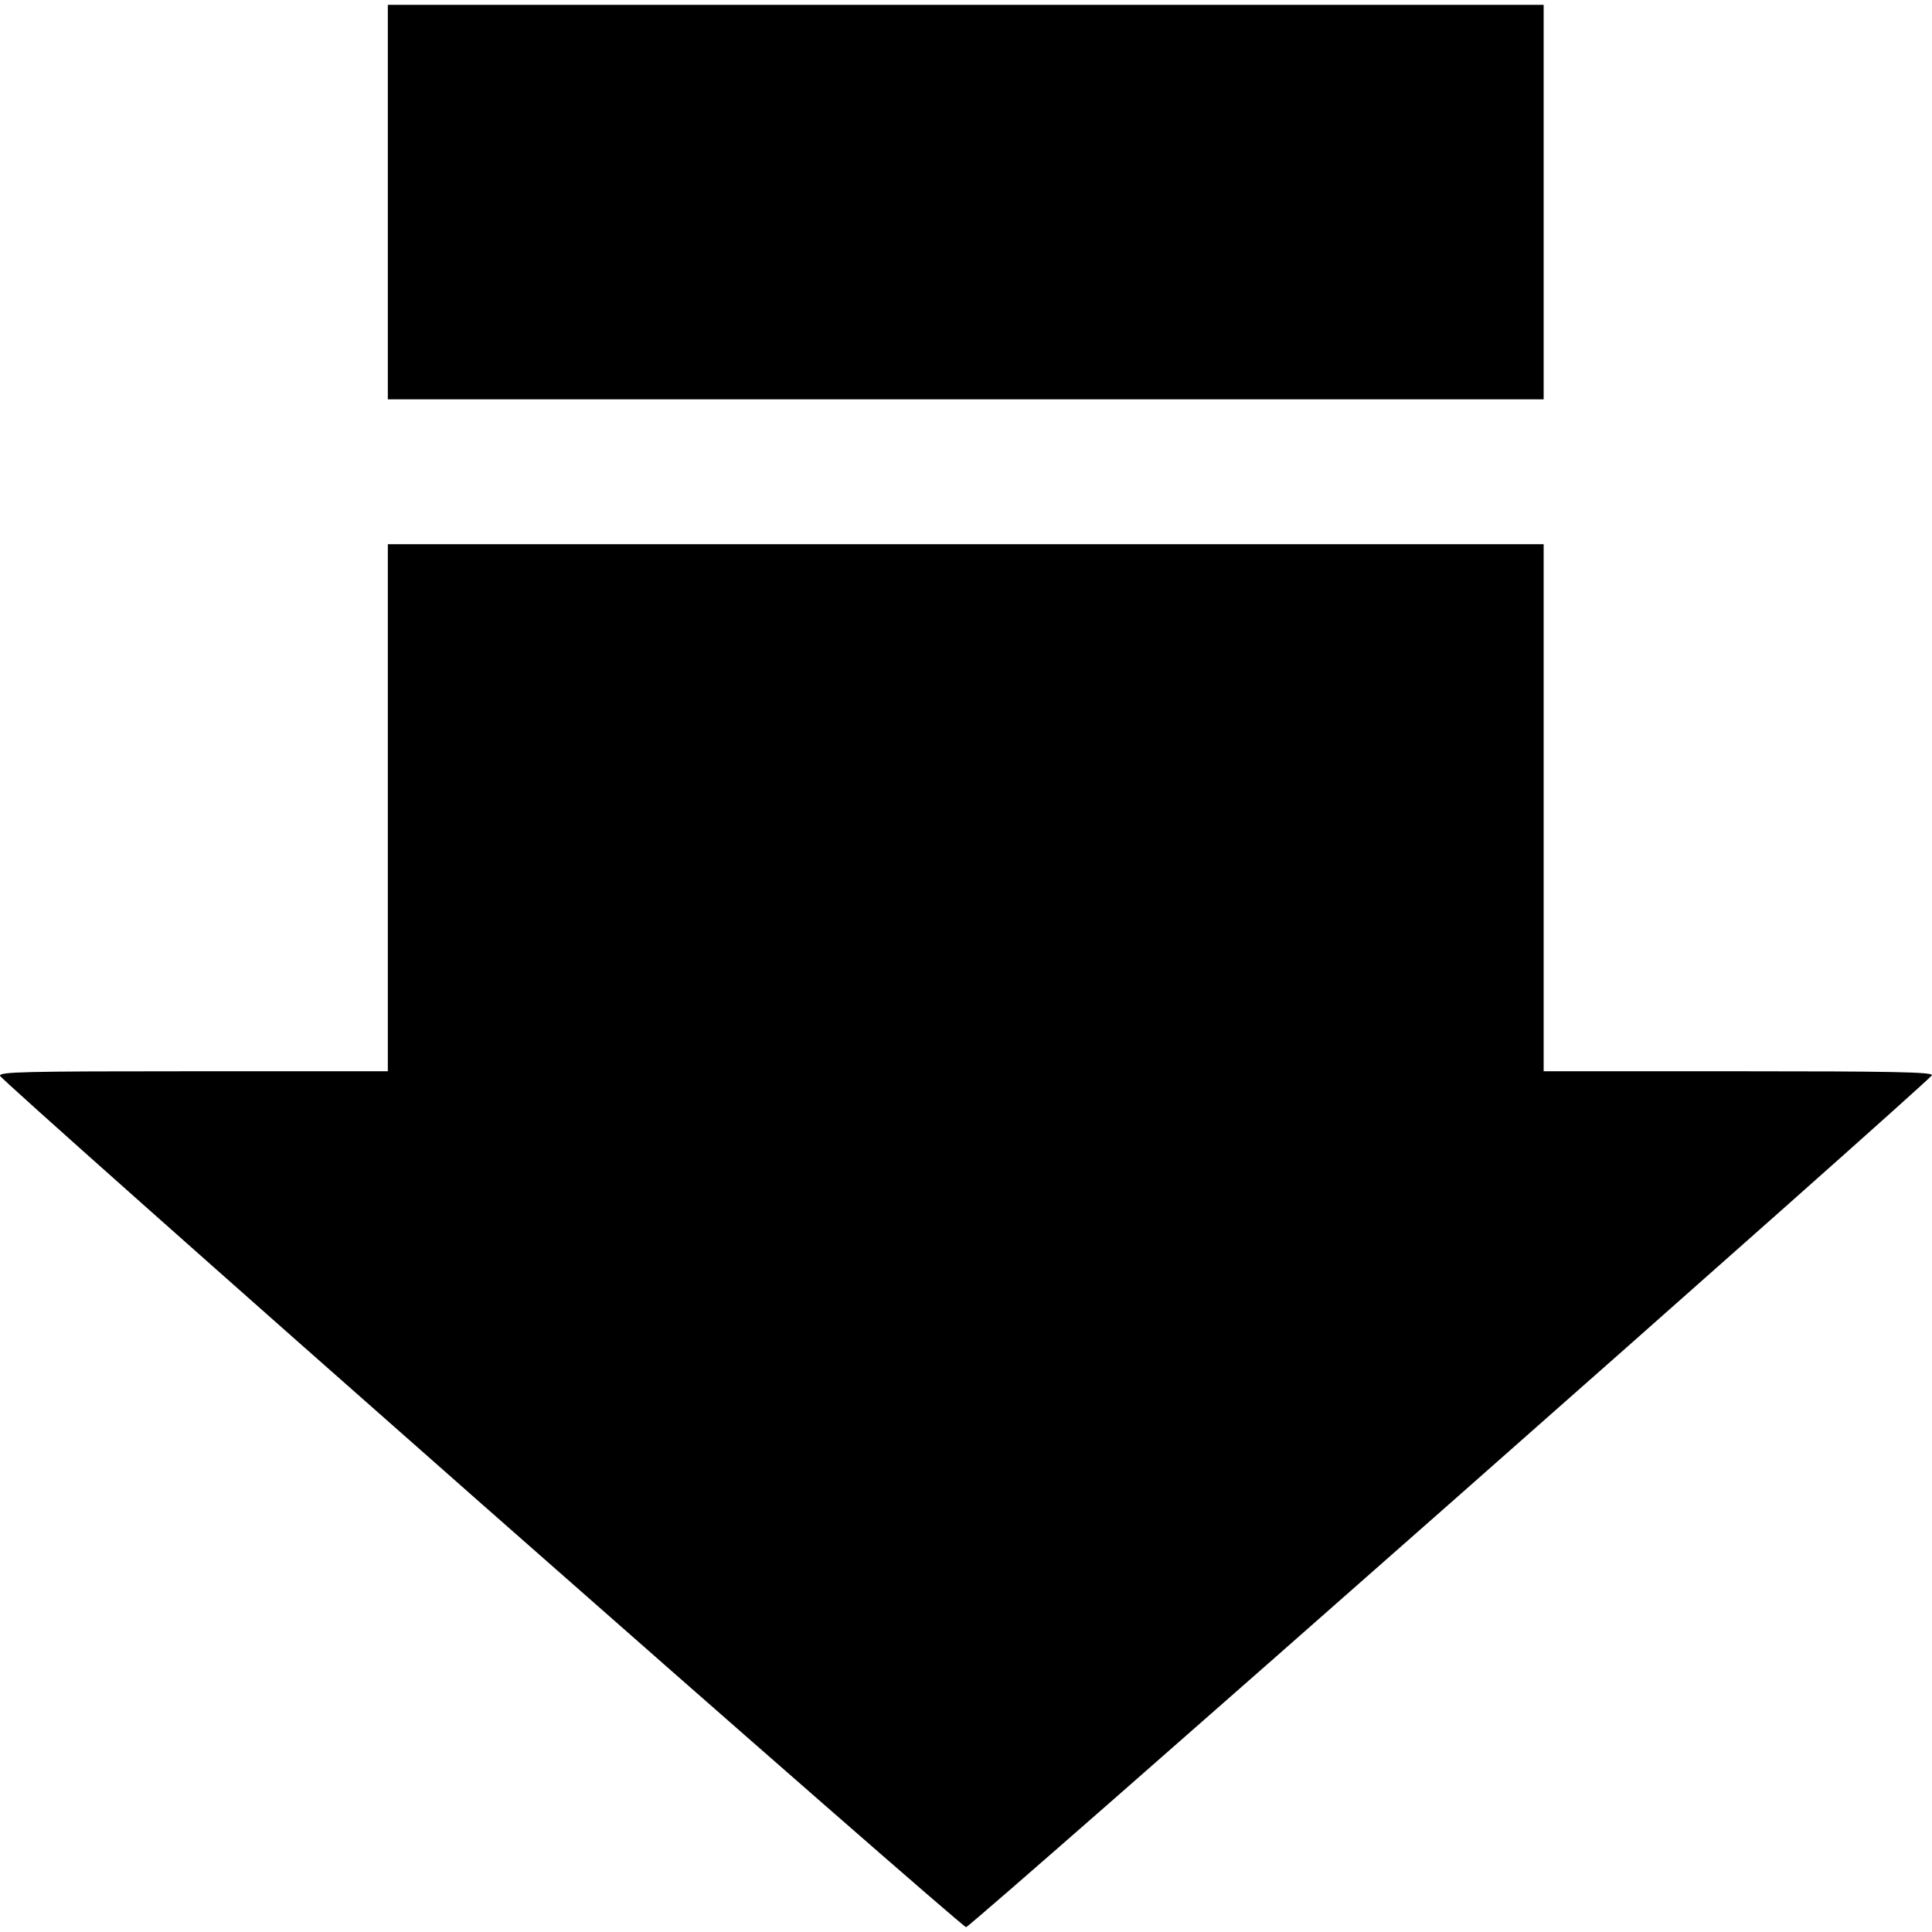
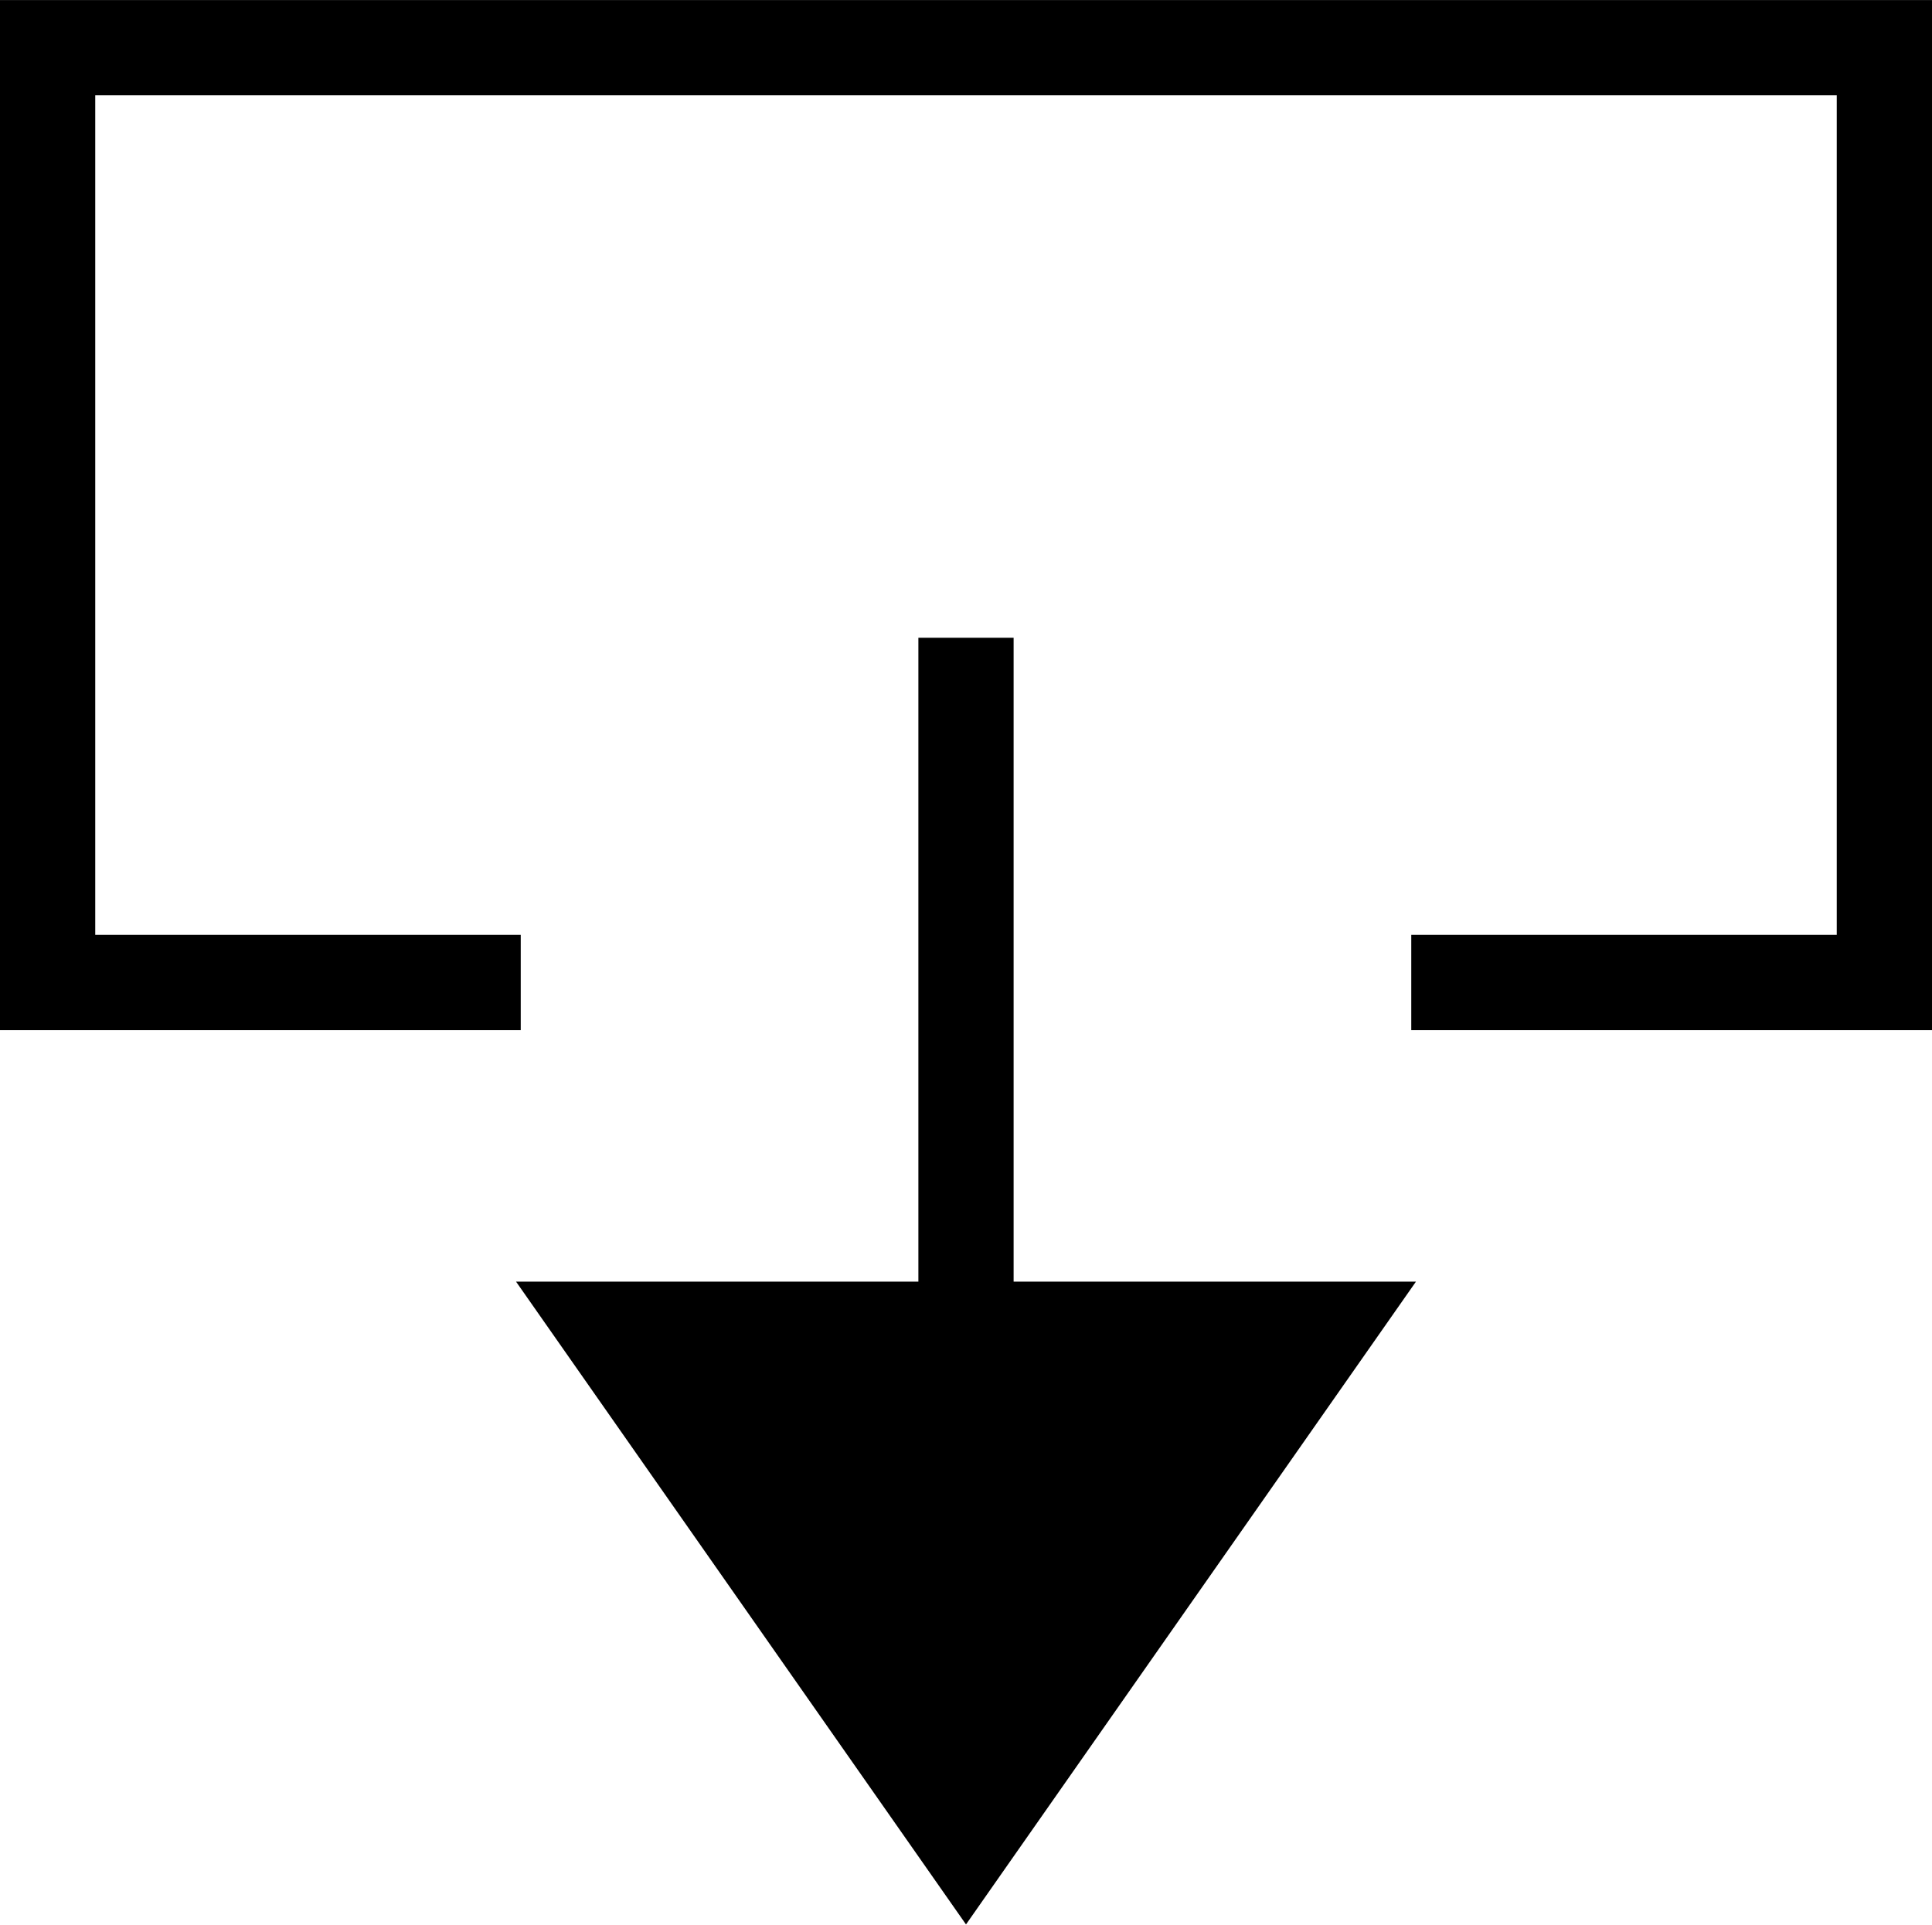
- <svg xmlns="http://www.w3.org/2000/svg" version="1.1" id="svg3878" x="0px" y="0px" width="512px" height="512px" viewBox="0 0 512 512" style="enable-background:new 0 0 512 512;" xml:space="preserve">
-   <g id="layer1" transform="translate(107.1652,-52.60717)">
-     <path id="path3889" d="M20.527,451.202c-70.082-61.757-127.541-112.829-127.686-113.493   c-0.231-1.054,6.239-1.207,51.255-1.207h51.519v-75.146v-64.528h153.152h153.151v64.528v75.146h51.459   c40.795,0,51.459,0.213,51.459,1.027c0,1.088-254.436,225.523-255.982,225.797C148.356,563.416,90.609,512.959,20.527,451.202   L20.527,451.202z M-4.386,106.163V53.887h153.152h153.151v52.276v52.276H148.766H-4.386V106.163L-4.386,106.163z" />
-   </g>
+ <svg xmlns="http://www.w3.org/2000/svg" id="Layer_1" data-name="Layer 1" viewBox="0 0 512 510.01">
+   <path d="M512,275H374V249.75H486.76V27.23H25.24V249.75H138V275H0V2H512V275ZM268.62,341.65V171H243.38V341.65H136.76L256,512,375.24,341.65H268.62Z" transform="translate(0 -1.99)" />
</svg>
